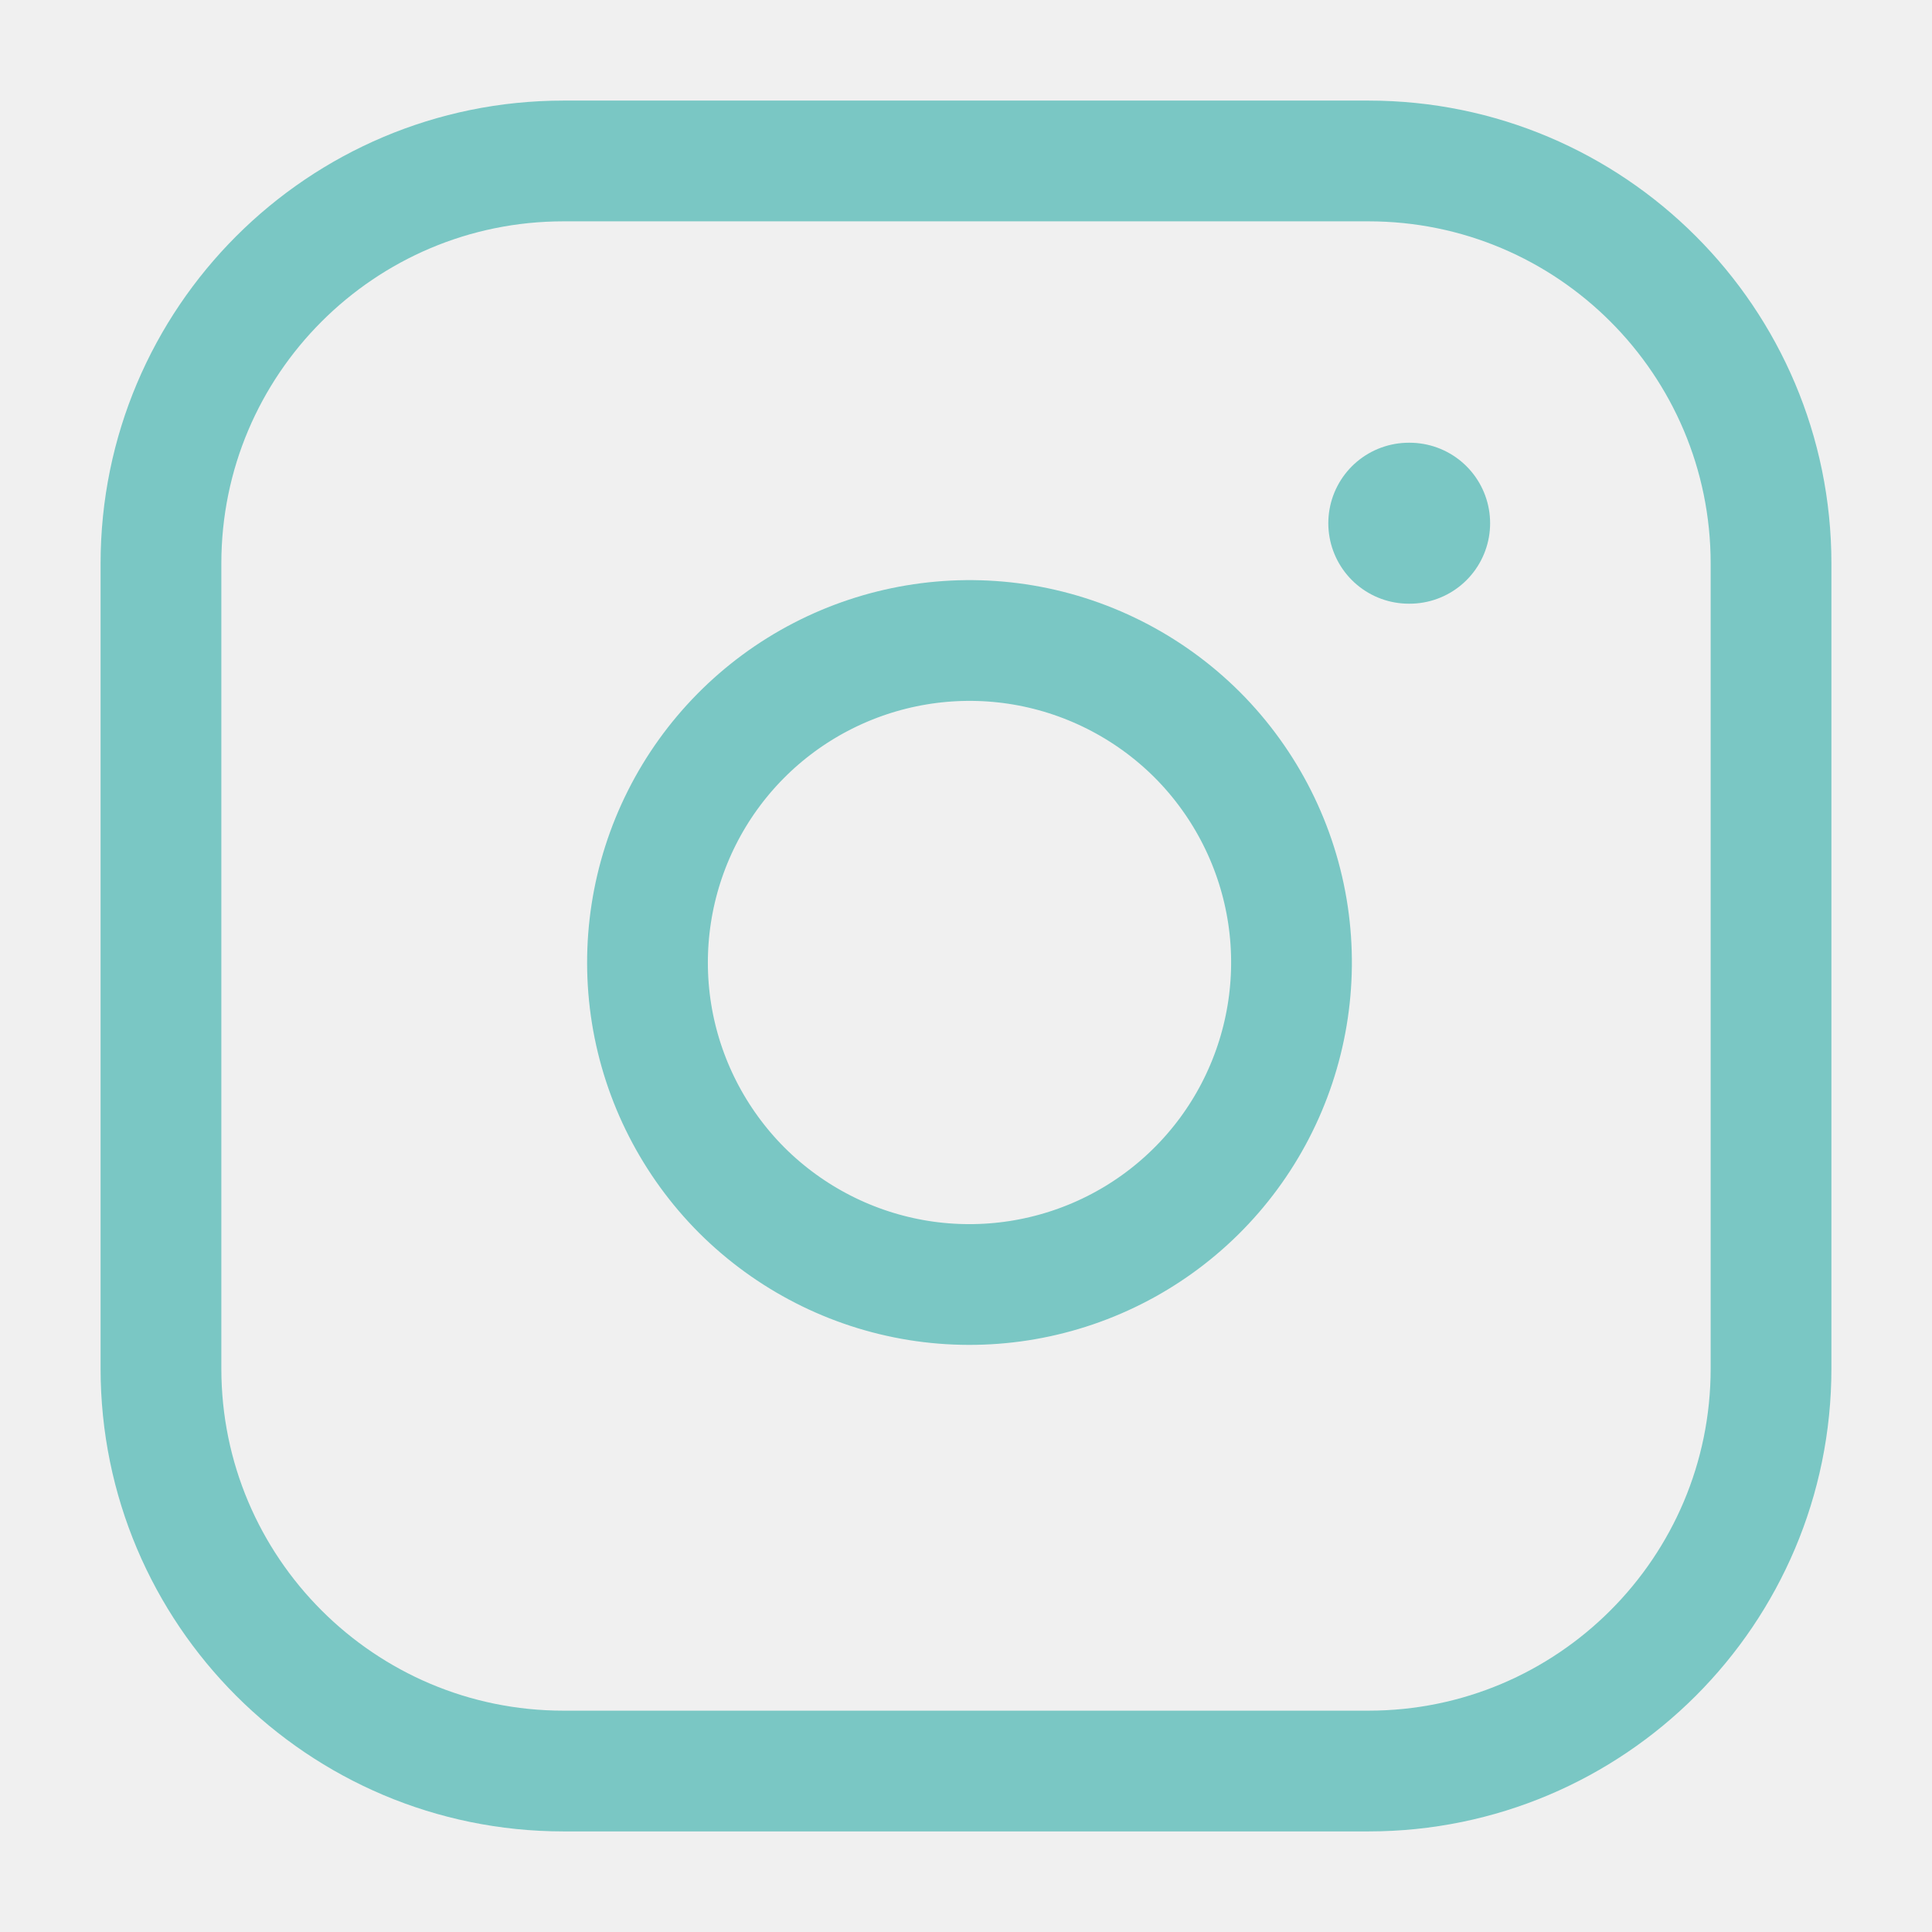
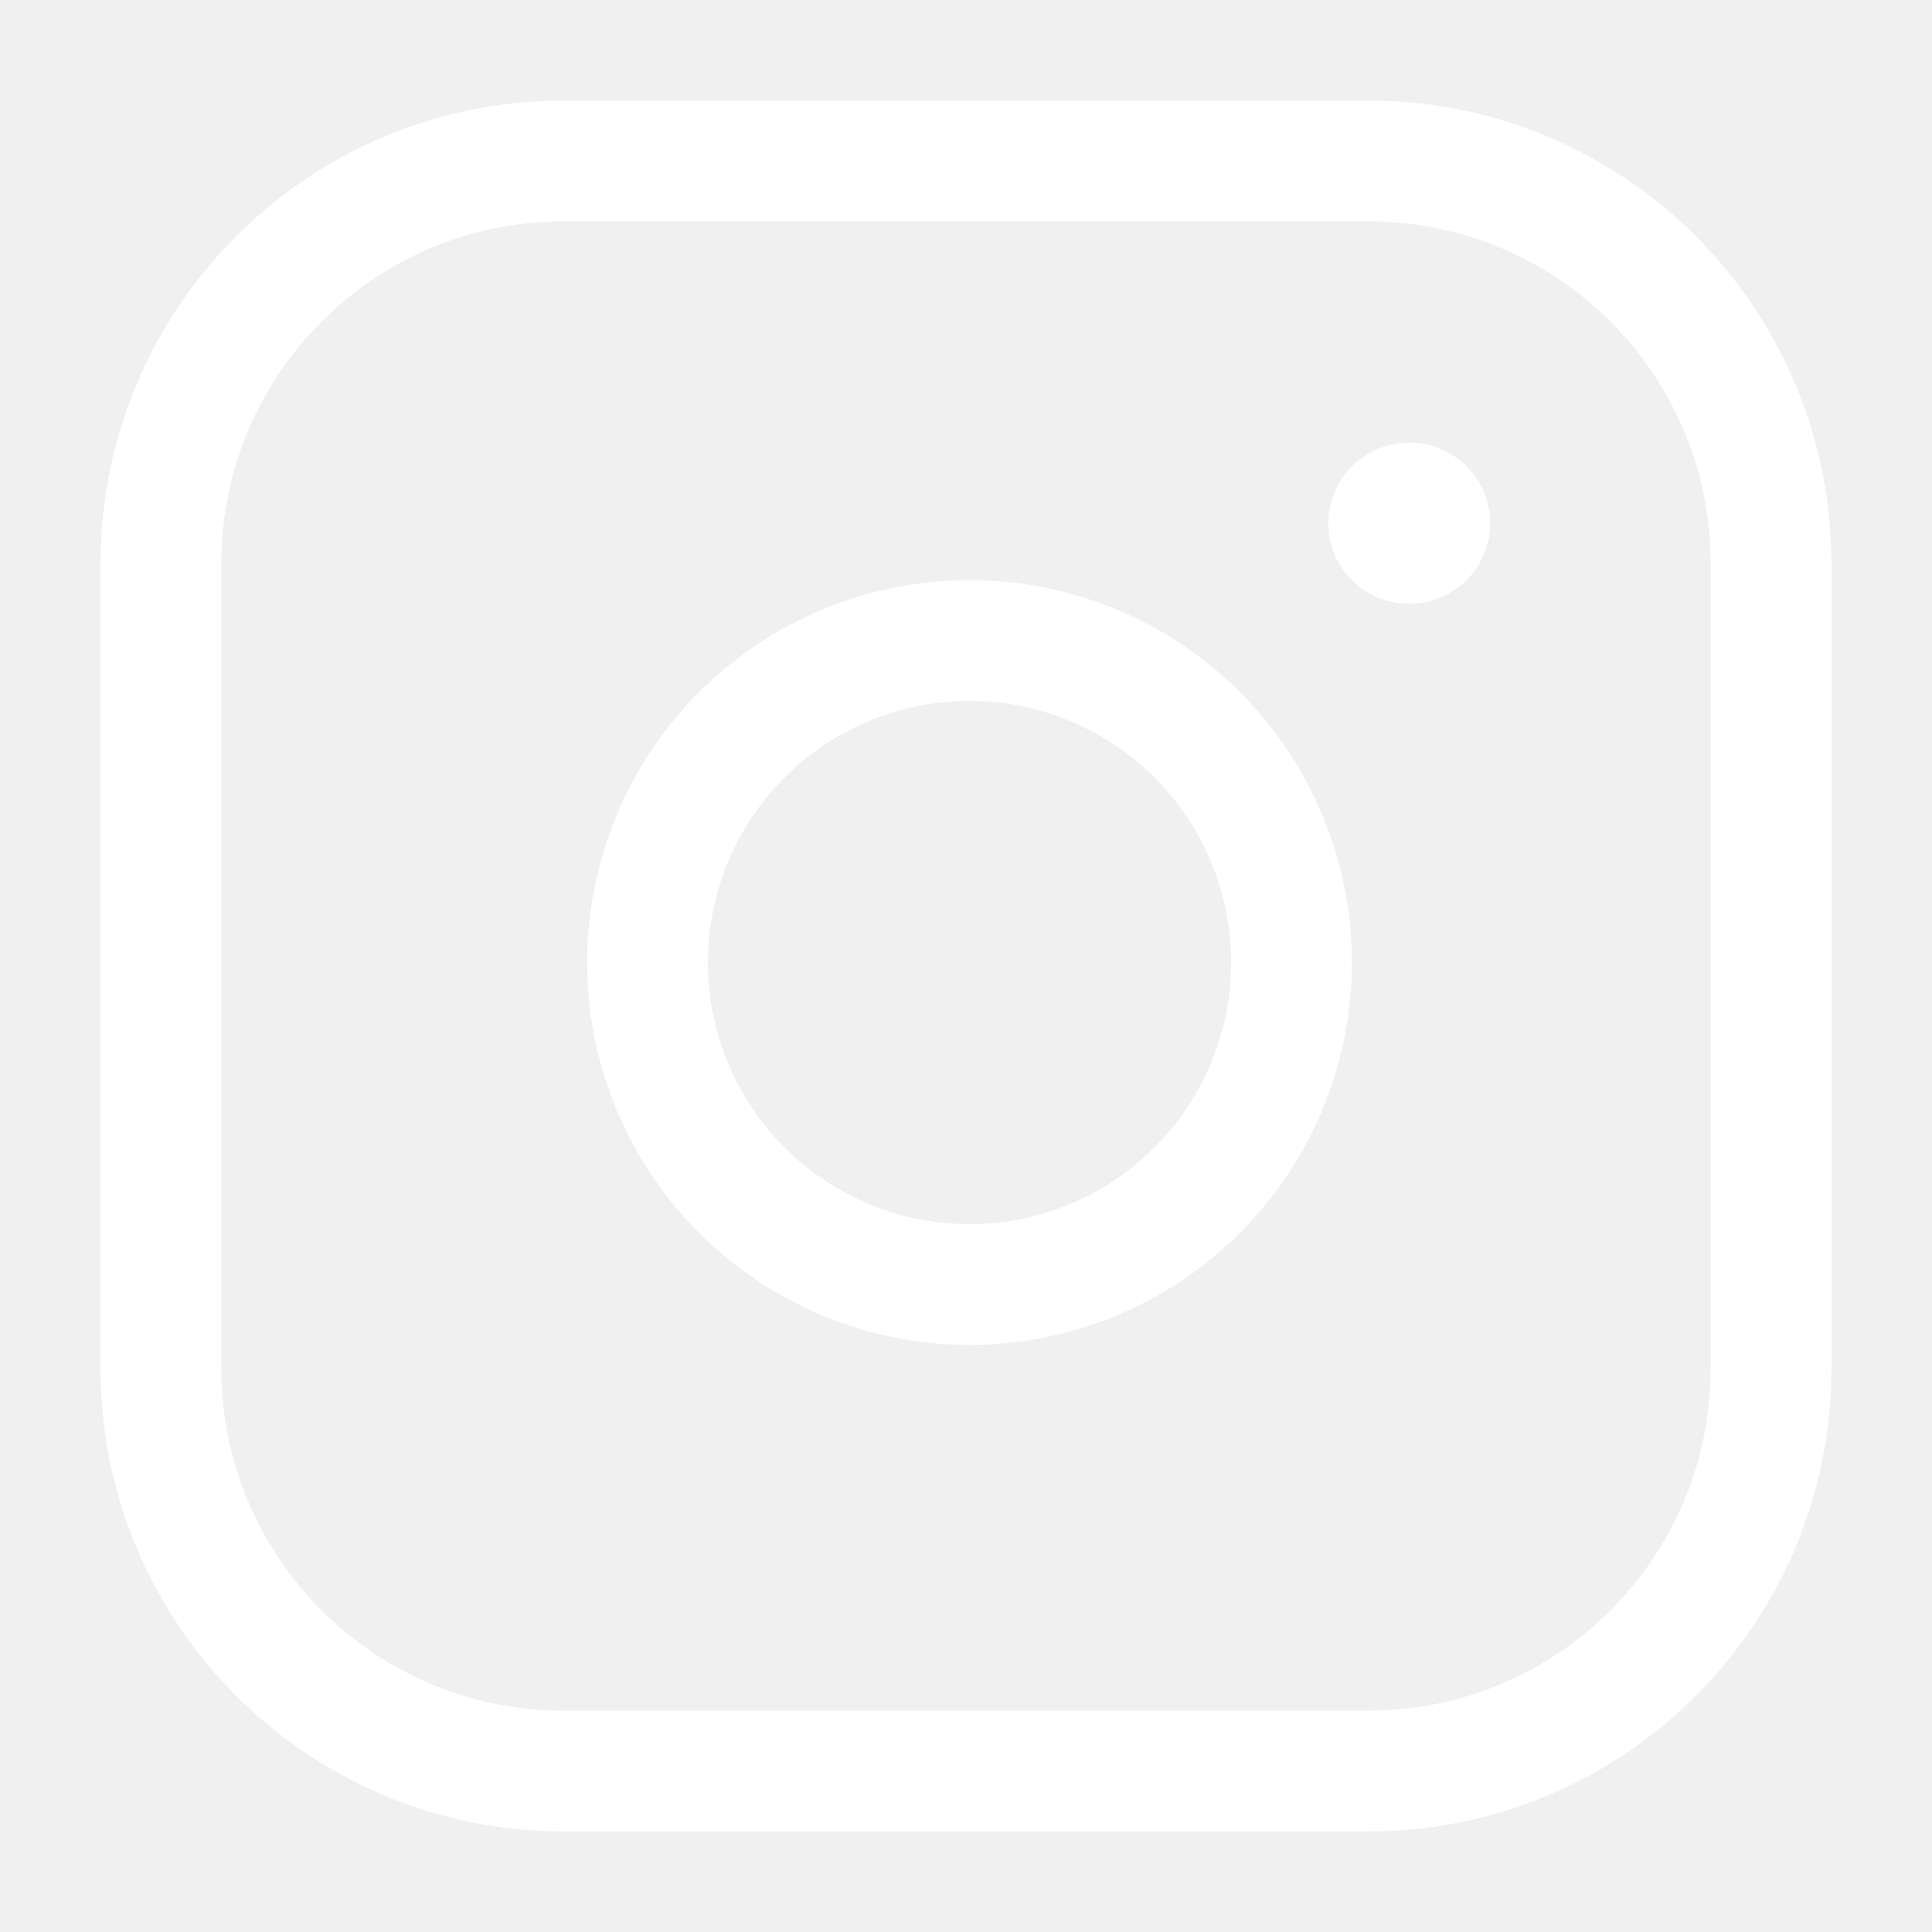
<svg xmlns="http://www.w3.org/2000/svg" width="16" height="16" viewBox="0 0 16 16" fill="none">
-   <path d="M11.333 1.333H4.667C2.826 1.333 1.333 2.826 1.333 4.667V11.333C1.333 13.174 2.826 14.667 4.667 14.667H11.333C13.174 14.667 14.667 13.174 14.667 11.333V4.667C14.667 2.826 13.174 1.333 11.333 1.333Z" stroke="#7AC7C4" stroke-linecap="round" stroke-linejoin="round" />
-   <path d="M10.667 7.58C10.749 8.135 10.654 8.701 10.396 9.199C10.138 9.697 9.729 10.101 9.228 10.353C8.727 10.605 8.159 10.693 7.605 10.604C7.052 10.515 6.54 10.253 6.143 9.857C5.747 9.46 5.485 8.948 5.396 8.395C5.307 7.841 5.395 7.273 5.647 6.772C5.899 6.271 6.303 5.862 6.801 5.604C7.299 5.346 7.865 5.251 8.42 5.333C8.986 5.417 9.51 5.681 9.915 6.085C10.319 6.49 10.583 7.014 10.667 7.58Z" stroke="#7AC7C4" stroke-linecap="round" stroke-linejoin="round" />
-   <path d="M11.667 4.333H11.674" stroke="#7AC7C4" stroke-width="1.333" stroke-linecap="round" stroke-linejoin="round" />
+   <path d="M11.333 1.333H4.667C2.826 1.333 1.333 2.826 1.333 4.667V11.333C1.333 13.174 2.826 14.667 4.667 14.667H11.333C13.174 14.667 14.667 13.174 14.667 11.333V4.667C14.667 2.826 13.174 1.333 11.333 1.333Z" stroke="white" stroke-linecap="round" stroke-linejoin="round" />
+   <path d="M10.667 7.58C10.749 8.135 10.654 8.701 10.396 9.199C10.138 9.697 9.729 10.101 9.228 10.353C8.727 10.605 8.159 10.693 7.605 10.604C7.052 10.515 6.54 10.253 6.143 9.857C5.747 9.46 5.485 8.948 5.396 8.395C5.307 7.841 5.395 7.273 5.647 6.772C5.899 6.271 6.303 5.862 6.801 5.604C7.299 5.346 7.865 5.251 8.42 5.333C8.986 5.417 9.51 5.681 9.915 6.085C10.319 6.49 10.583 7.014 10.667 7.58Z" stroke="white" stroke-linecap="round" stroke-linejoin="round" />
+   <path d="M11.667 4.333H11.674" stroke="white" stroke-width="1.333" stroke-linecap="round" stroke-linejoin="round" />
</svg>
